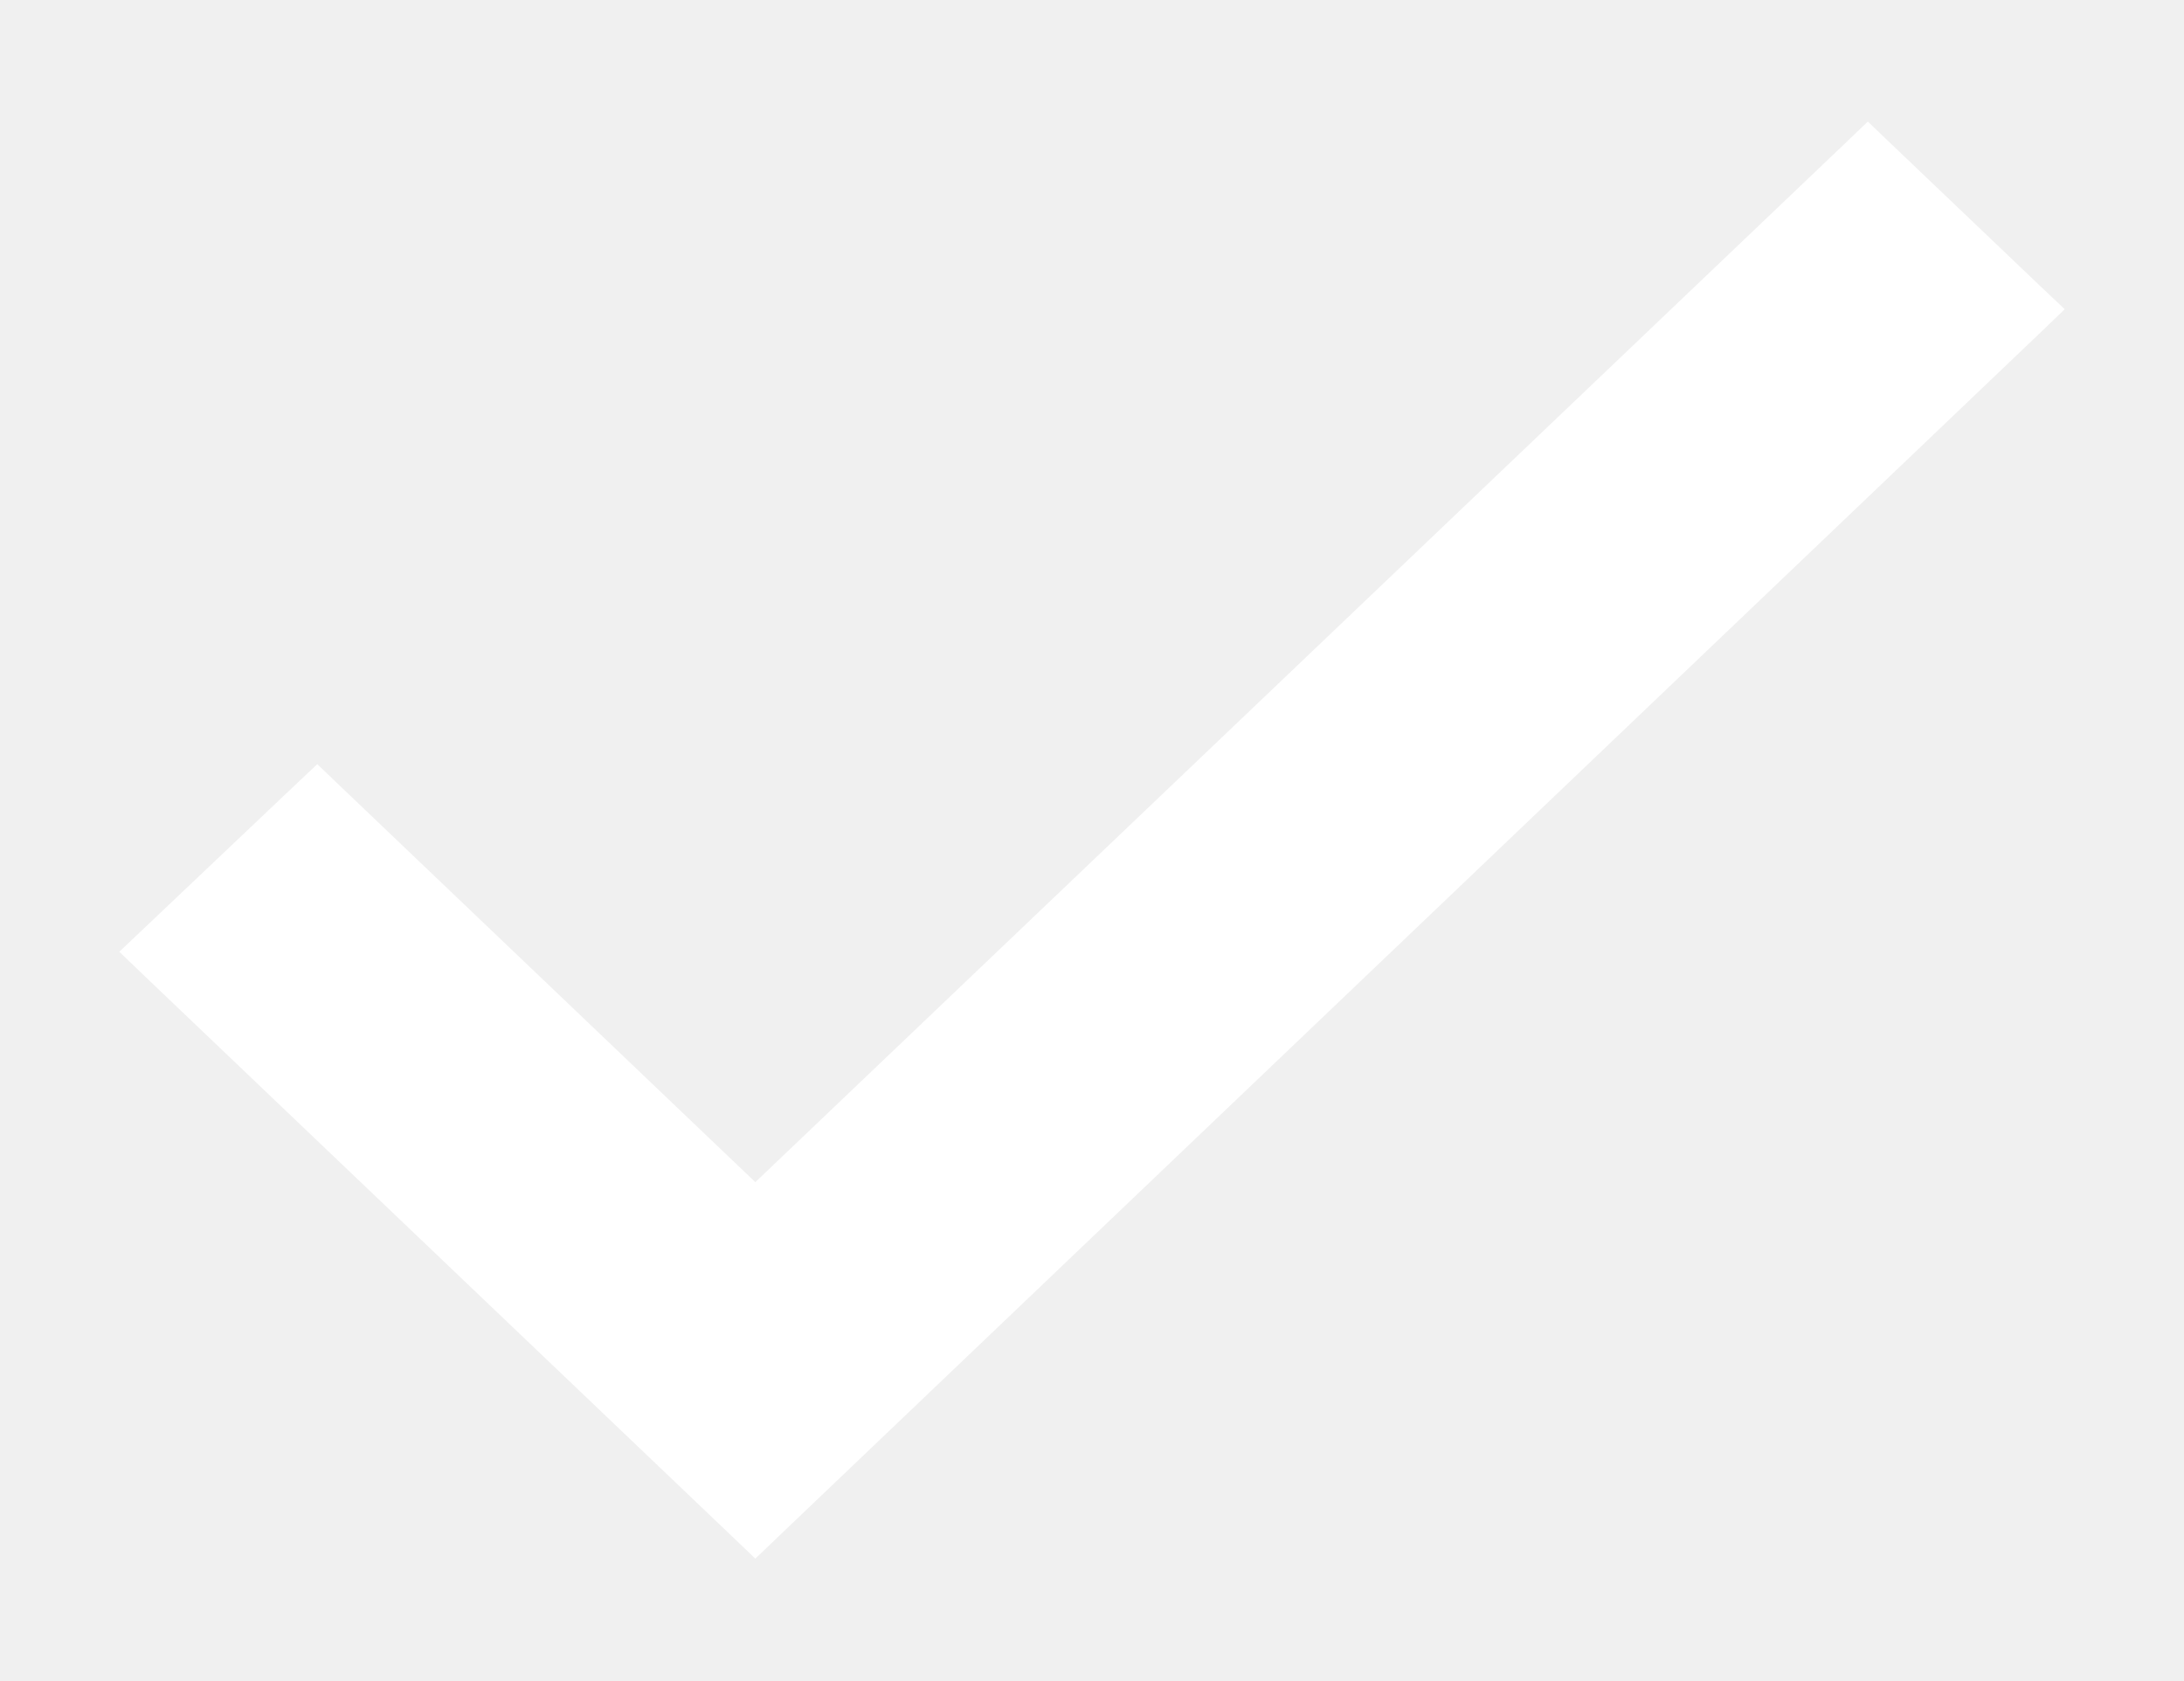
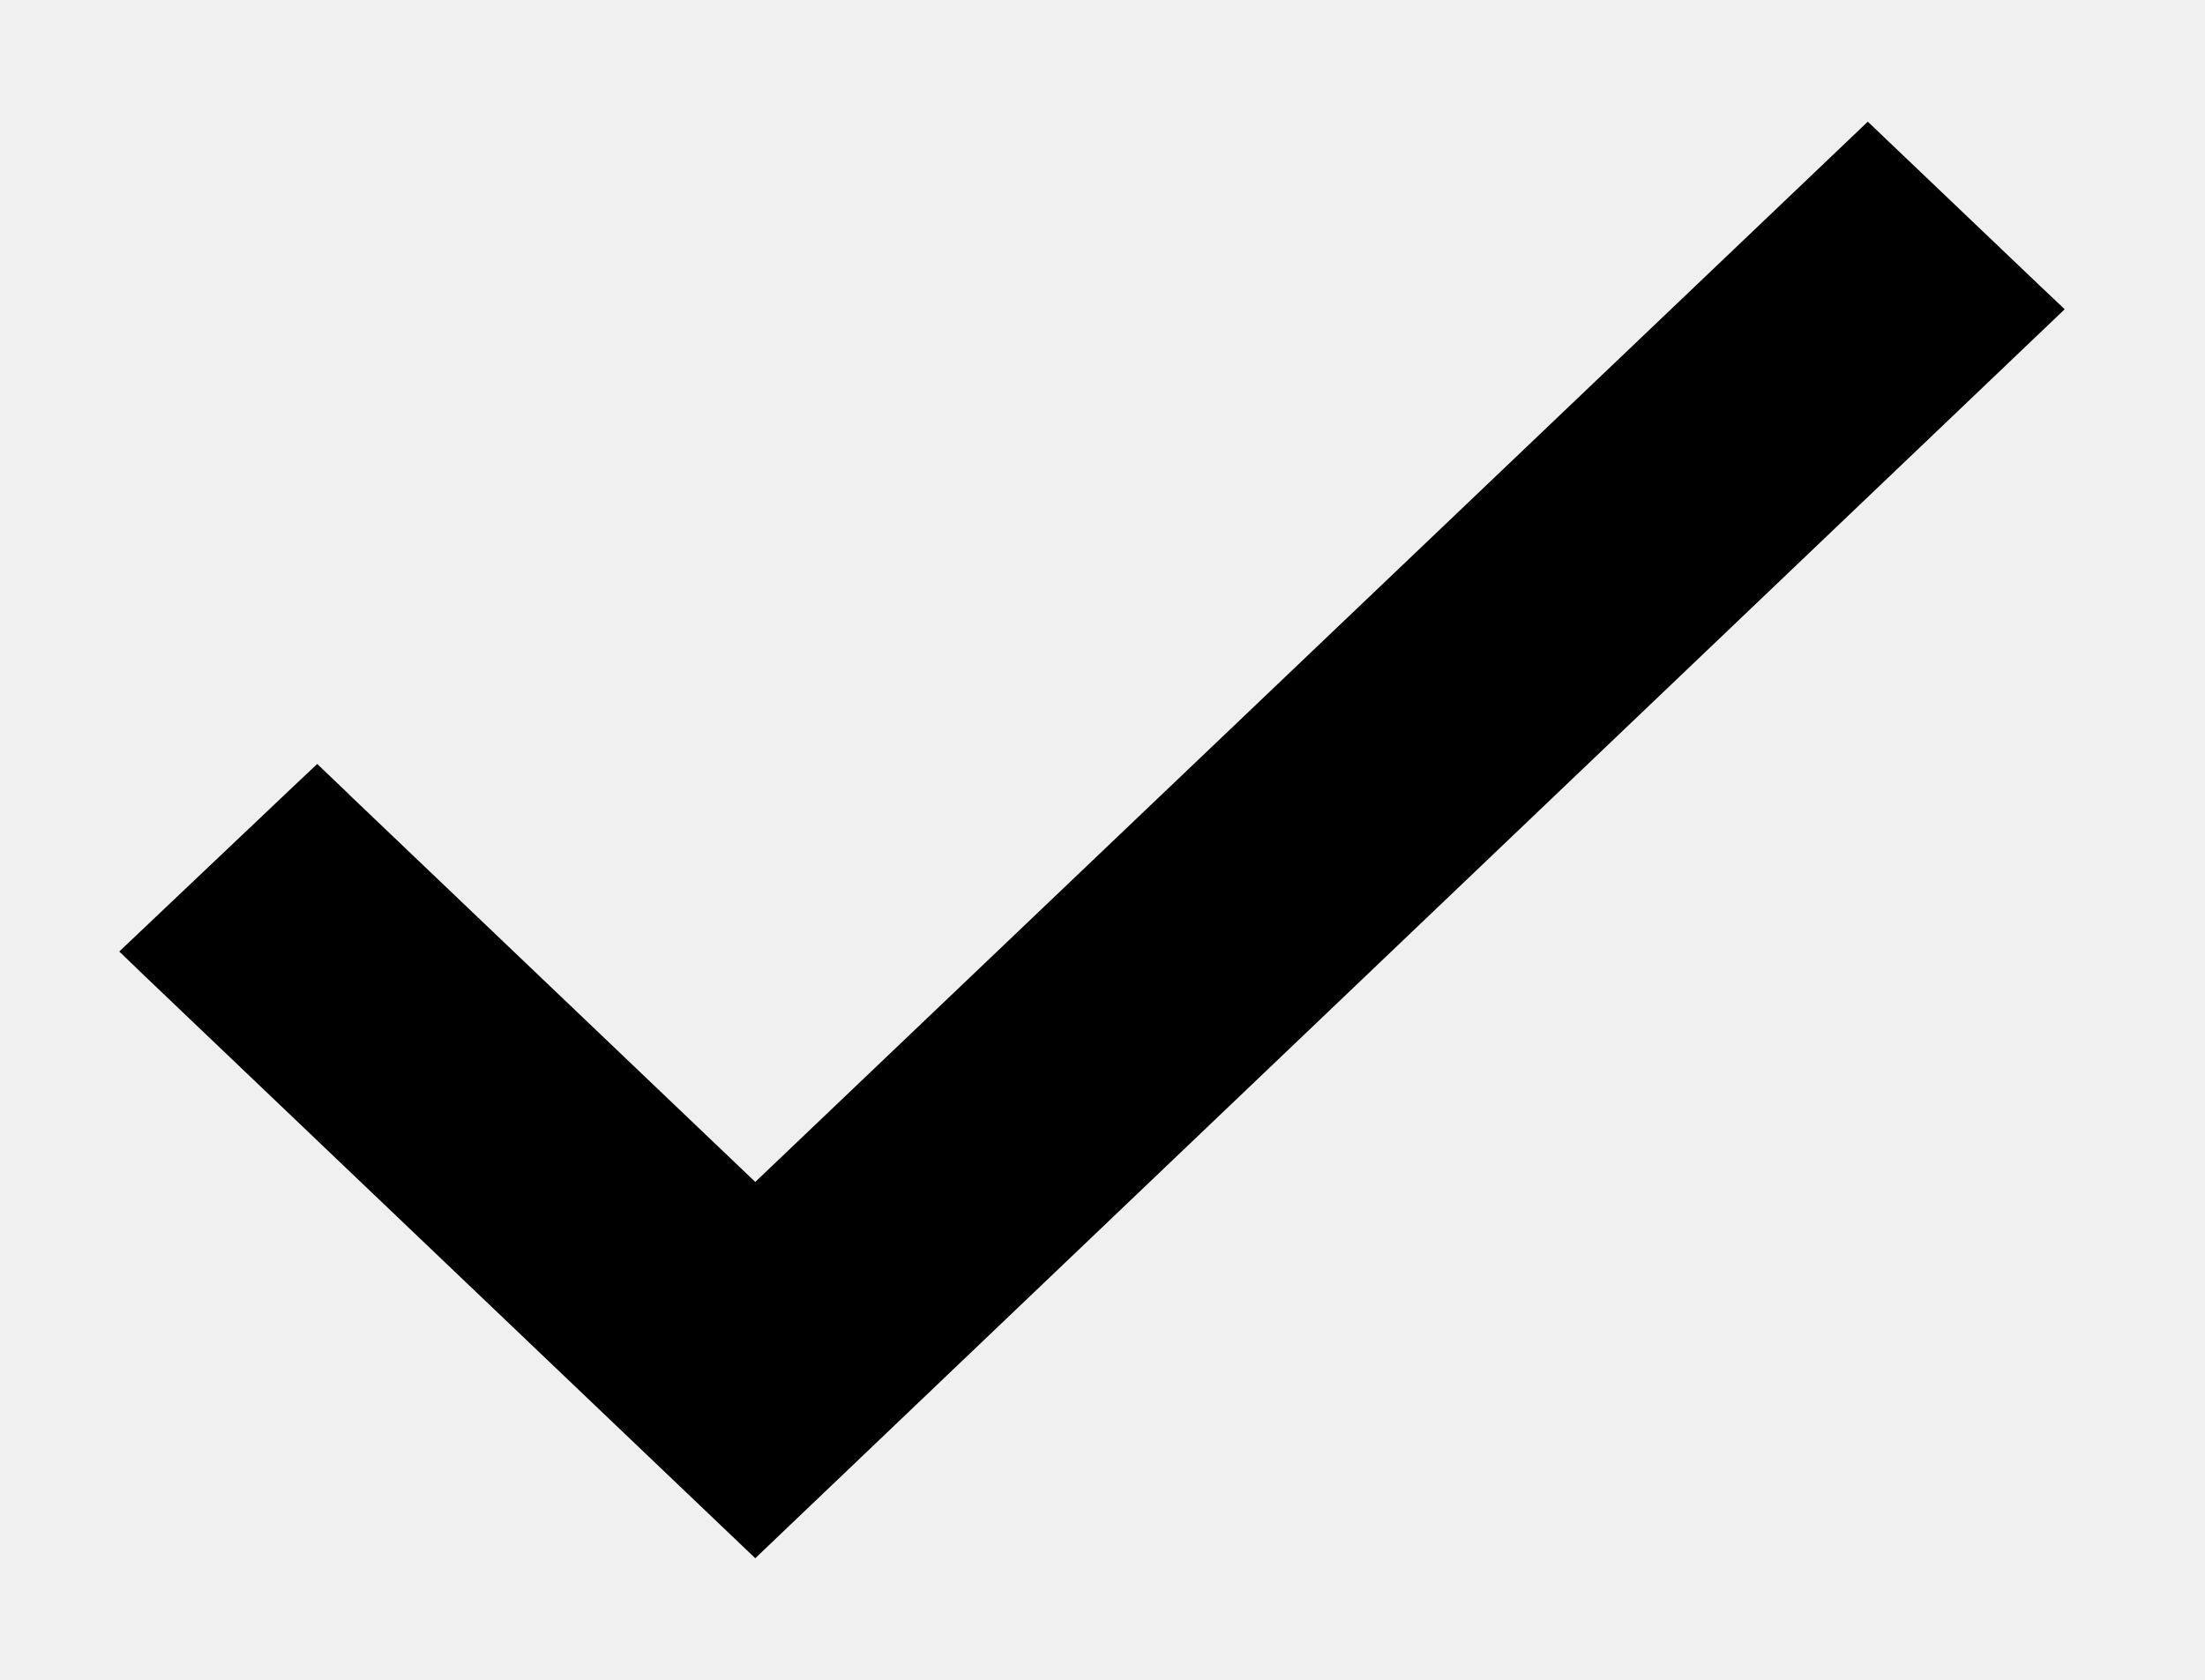
- <svg xmlns="http://www.w3.org/2000/svg" width="13" height="10" fill="none">
-   <path fill="#fff" stroke="#fff" stroke-width=".2" d="m1.957 4.752-.069-.066-.069.065-.888.842-.076.072.076.073 3.496 3.334.069.066.069-.066 7.504-7.158.076-.073-.076-.072-.882-.841-.069-.066-.069.066-6.553 6.246-2.539-2.422Z" />
+ <svg xmlns="http://www.w3.org/2000/svg" version="1.1" width="42" height="32" viewBox="0 0 42 32">
+   <path stroke-linejoin="miter" stroke-linecap="butt" stroke-miterlimit="4" stroke-width="0.64" stroke="#000" fill="#000" d="M6.262 15.206l-0.221-0.211-0.221 0.208-3.085 2.925 0.243 0.234 11.408 10.88 0.221-0.211 24.256-23.139-0.243-0.23-3.043-2.902-0.221 0.211-20.97 19.987-8.125-7.75z" />
</svg>
